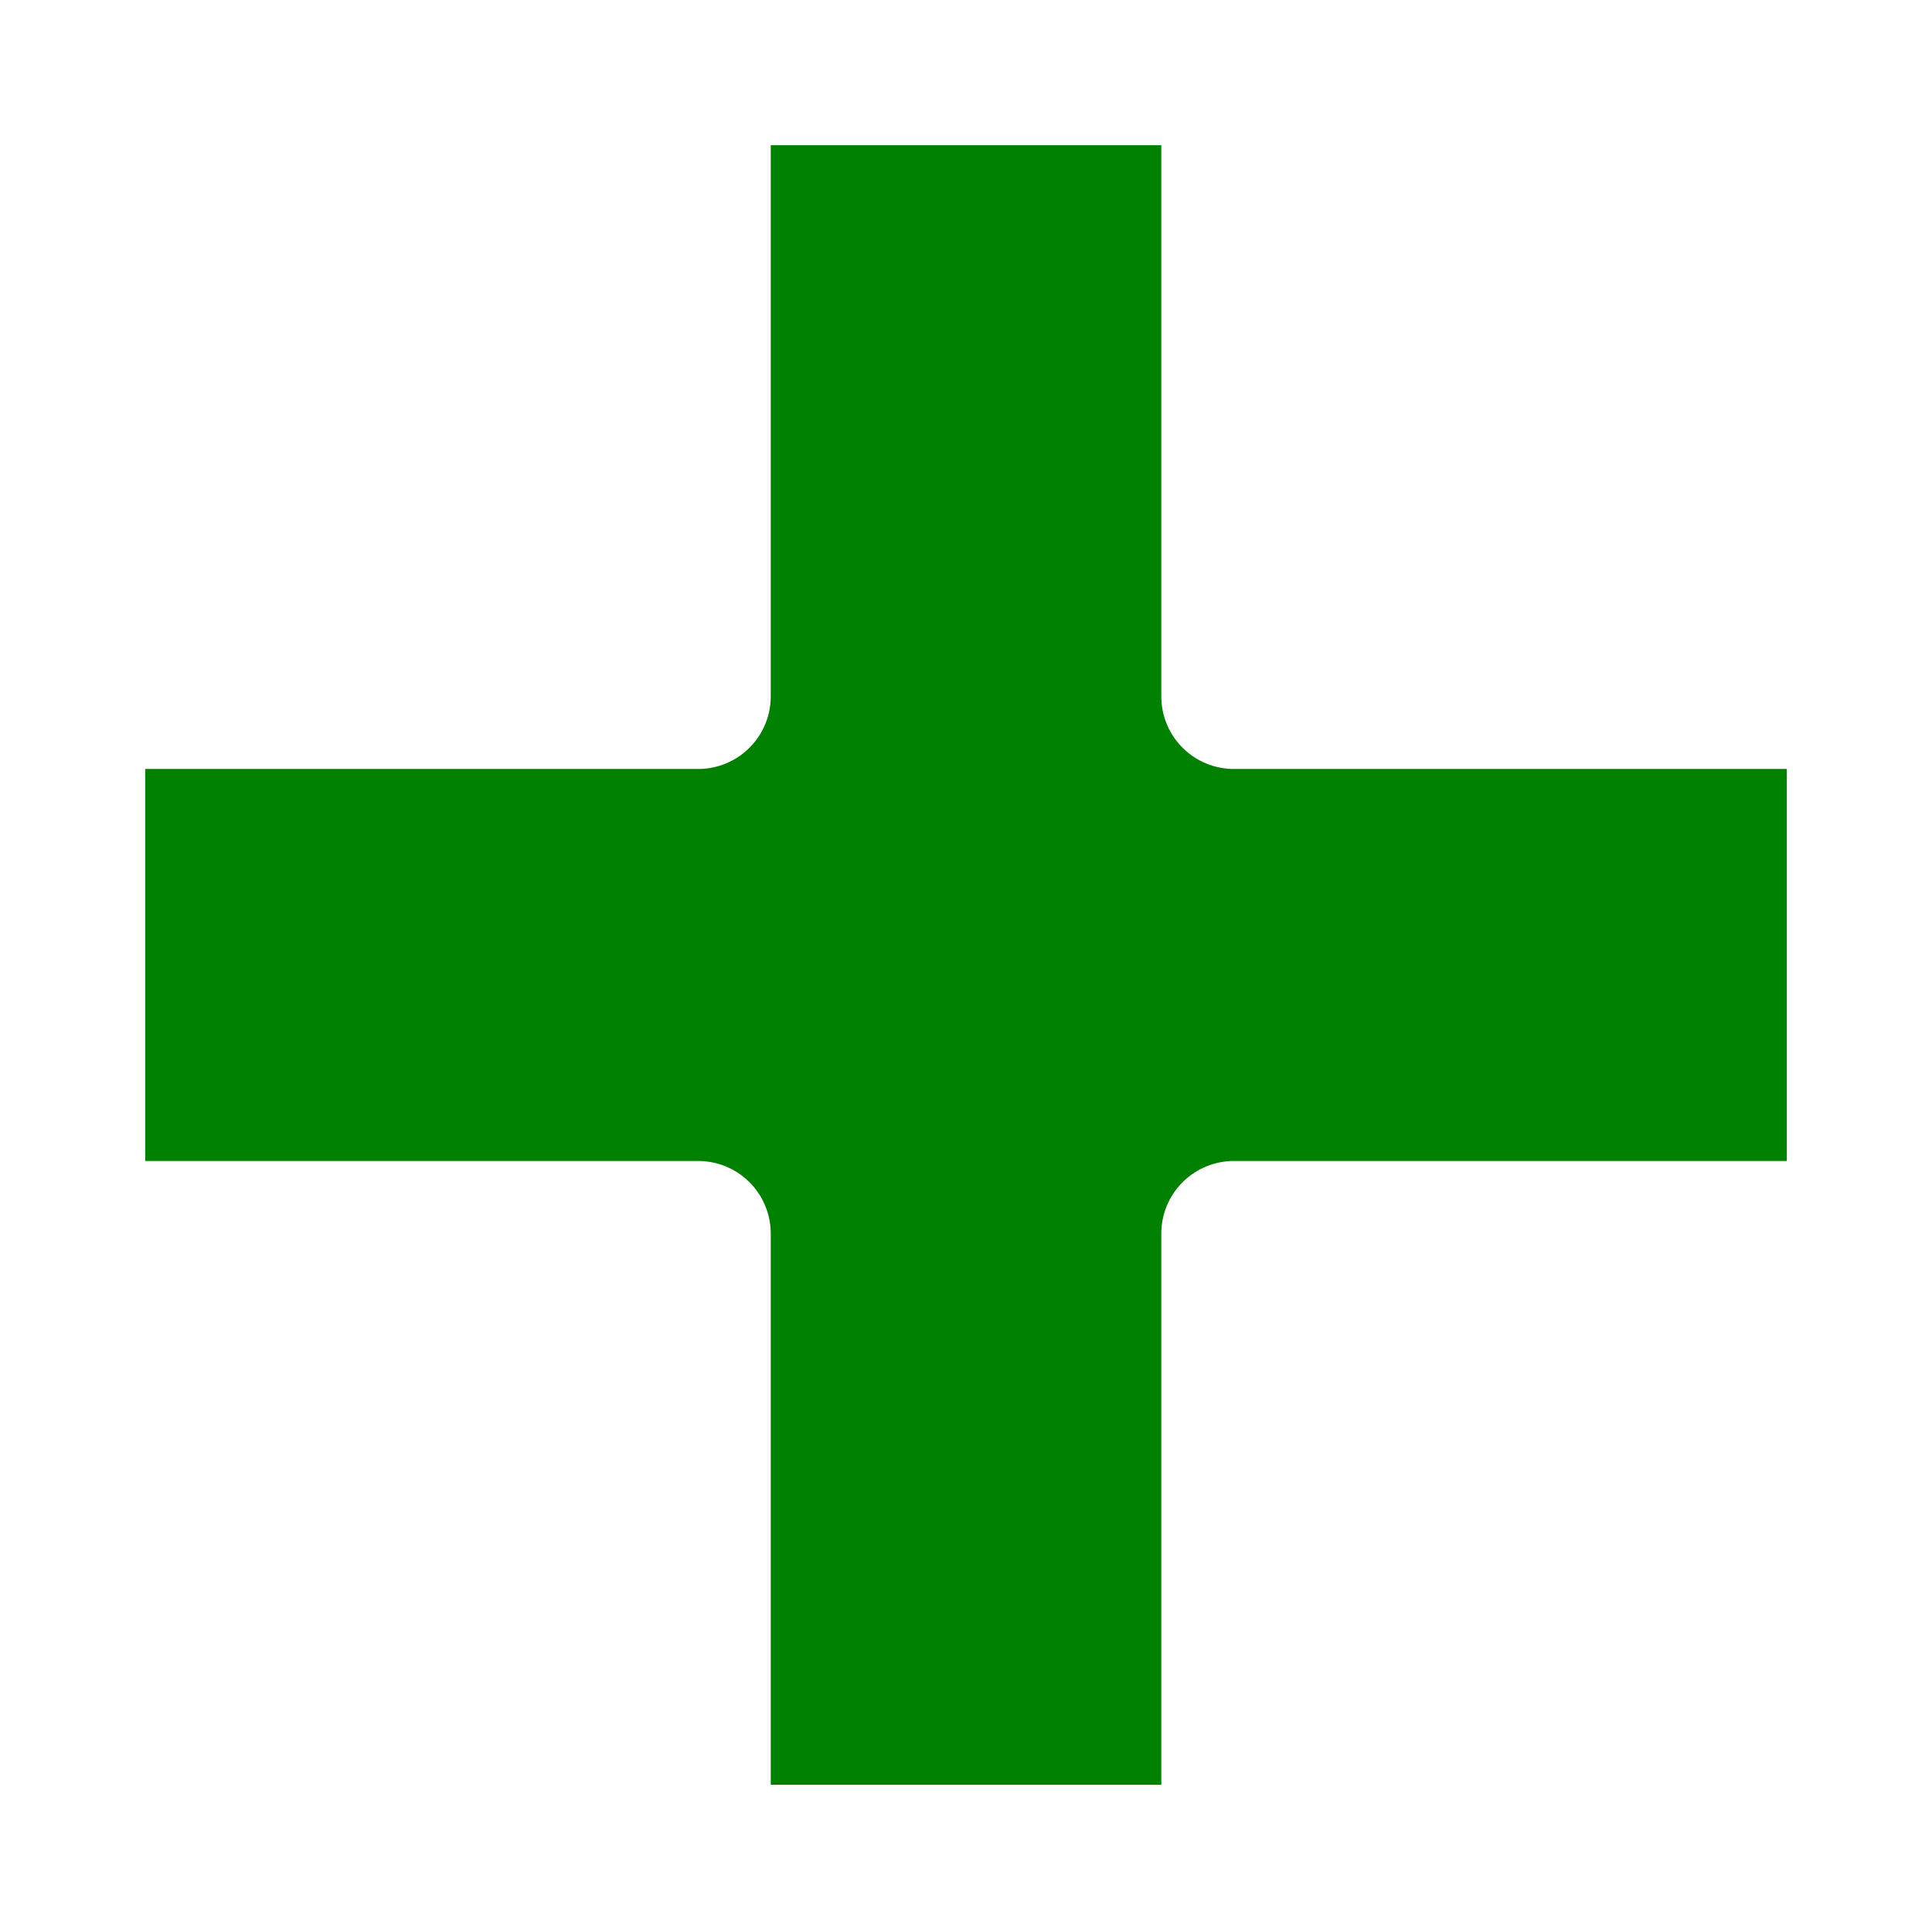
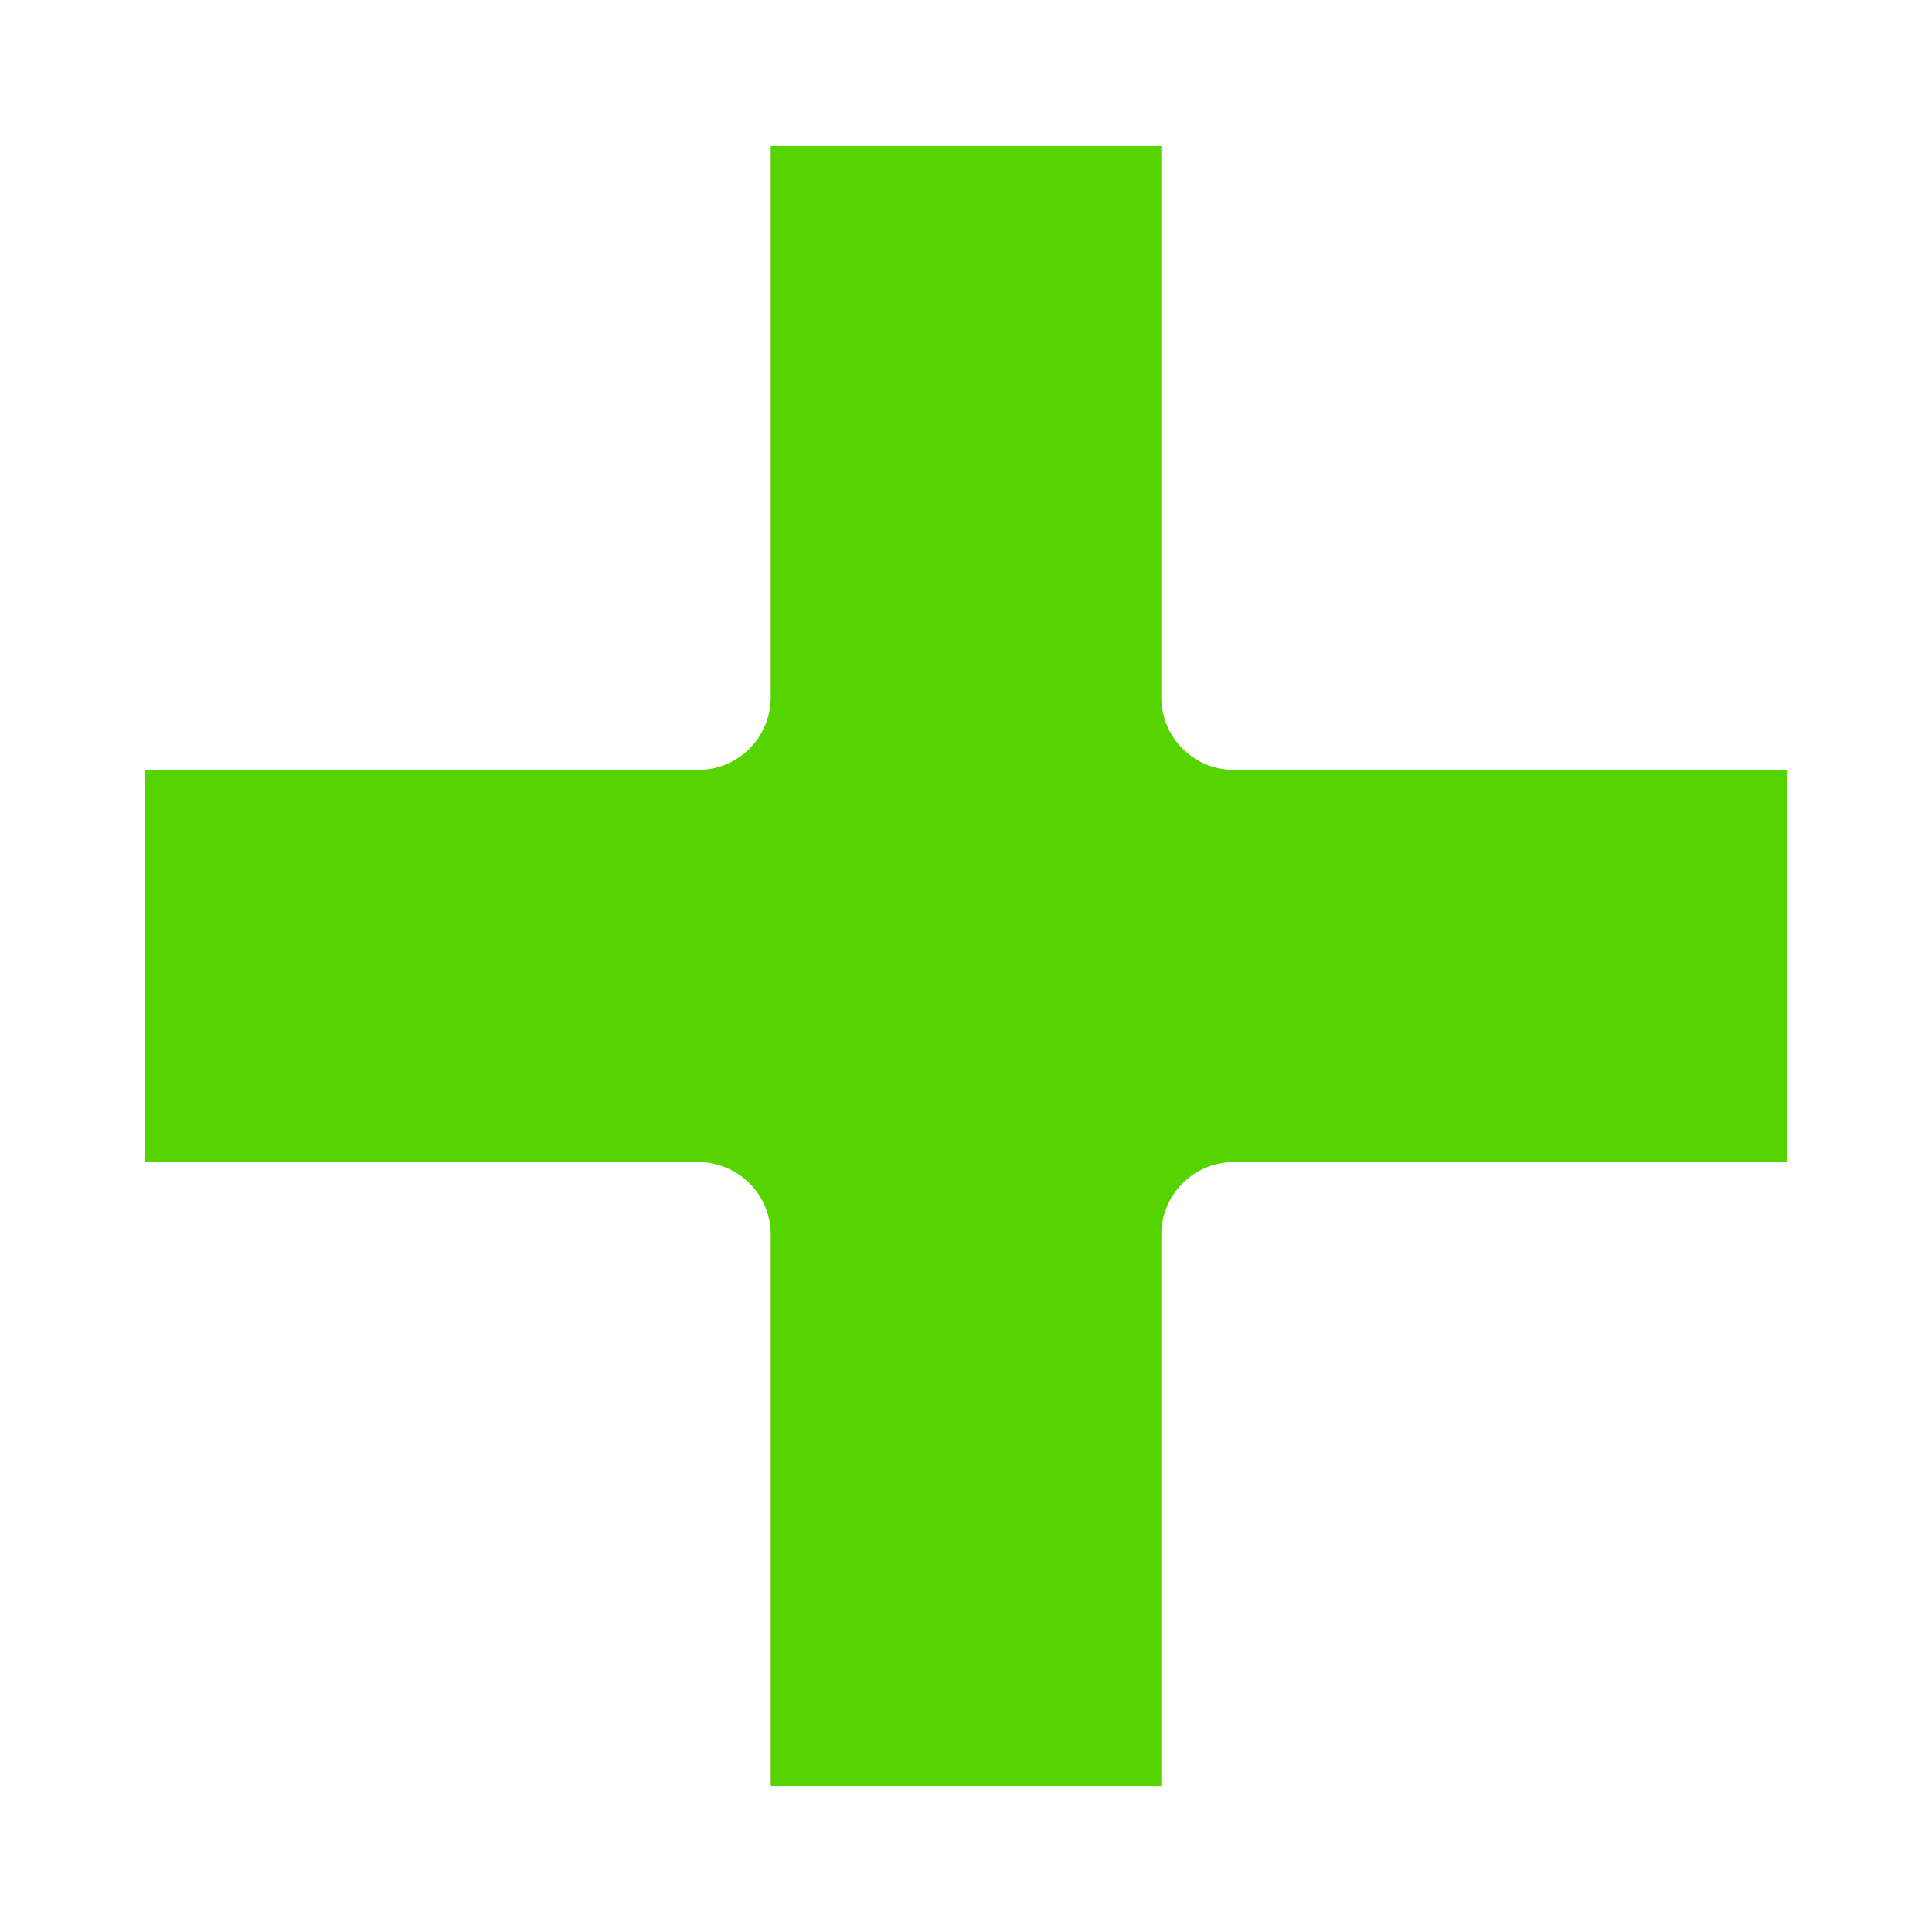
- <svg xmlns="http://www.w3.org/2000/svg" width="39.922" height="39.889" id="svg3513" version="1.1">
-   <style id="current-color-scheme">.paper{color:#ffffff}</style>
-   <defs id="defs3515" />
-   <g id="layer1" transform="translate(-17.6756,-14.05552)">
-     <path style="fill:#008000;fill-opacity:1;fill-rule:nonzero;stroke:currentColor;stroke-width:3;stroke-linecap:round;stroke-linejoin:round;stroke-miterlimit:4;stroke-dasharray:none;stroke-opacity:1" d="m 19.176,39.551 12.926,1e-5 v 12.893 h 11.07 v -12.893 h 12.926 V 28.449 h -12.926 l -10e-6,-12.893 h -11.07 l -10e-6,12.893 -12.926,-10e-6 z" id="rect3117-7" class="paper" />
+ <svg xmlns="http://www.w3.org/2000/svg" id="svg3513" version="1.1" width="64" height="64" viewBox="0 0 64 64">
+   <defs id="defs12" />
+   <g transform="translate(0,0.0261) scale(1.603146)" id="g7">
+     <style id="current-color-scheme">.paper{color:#ffffff}</style>
+     <defs id="defs3515" />
+     <g id="layer1" transform="translate(-17.6756,-14.05552)">
+       <path style="fill:#55d400;fill-opacity:1;fill-rule:nonzero;stroke:currentColor;stroke-width:3;stroke-linecap:round;stroke-linejoin:round;stroke-miterlimit:4;stroke-dasharray:none;stroke-opacity:1" d="m 19.176,39.551 12.926,1e-5 v 12.893 h 11.07 v -12.893 h 12.926 V 28.449 h -12.926 l -10e-6,-12.893 h -11.07 l -10e-6,12.893 -12.926,-10e-6 z" id="rect3117-7" class="paper" />
+     </g>
  </g>
</svg>
